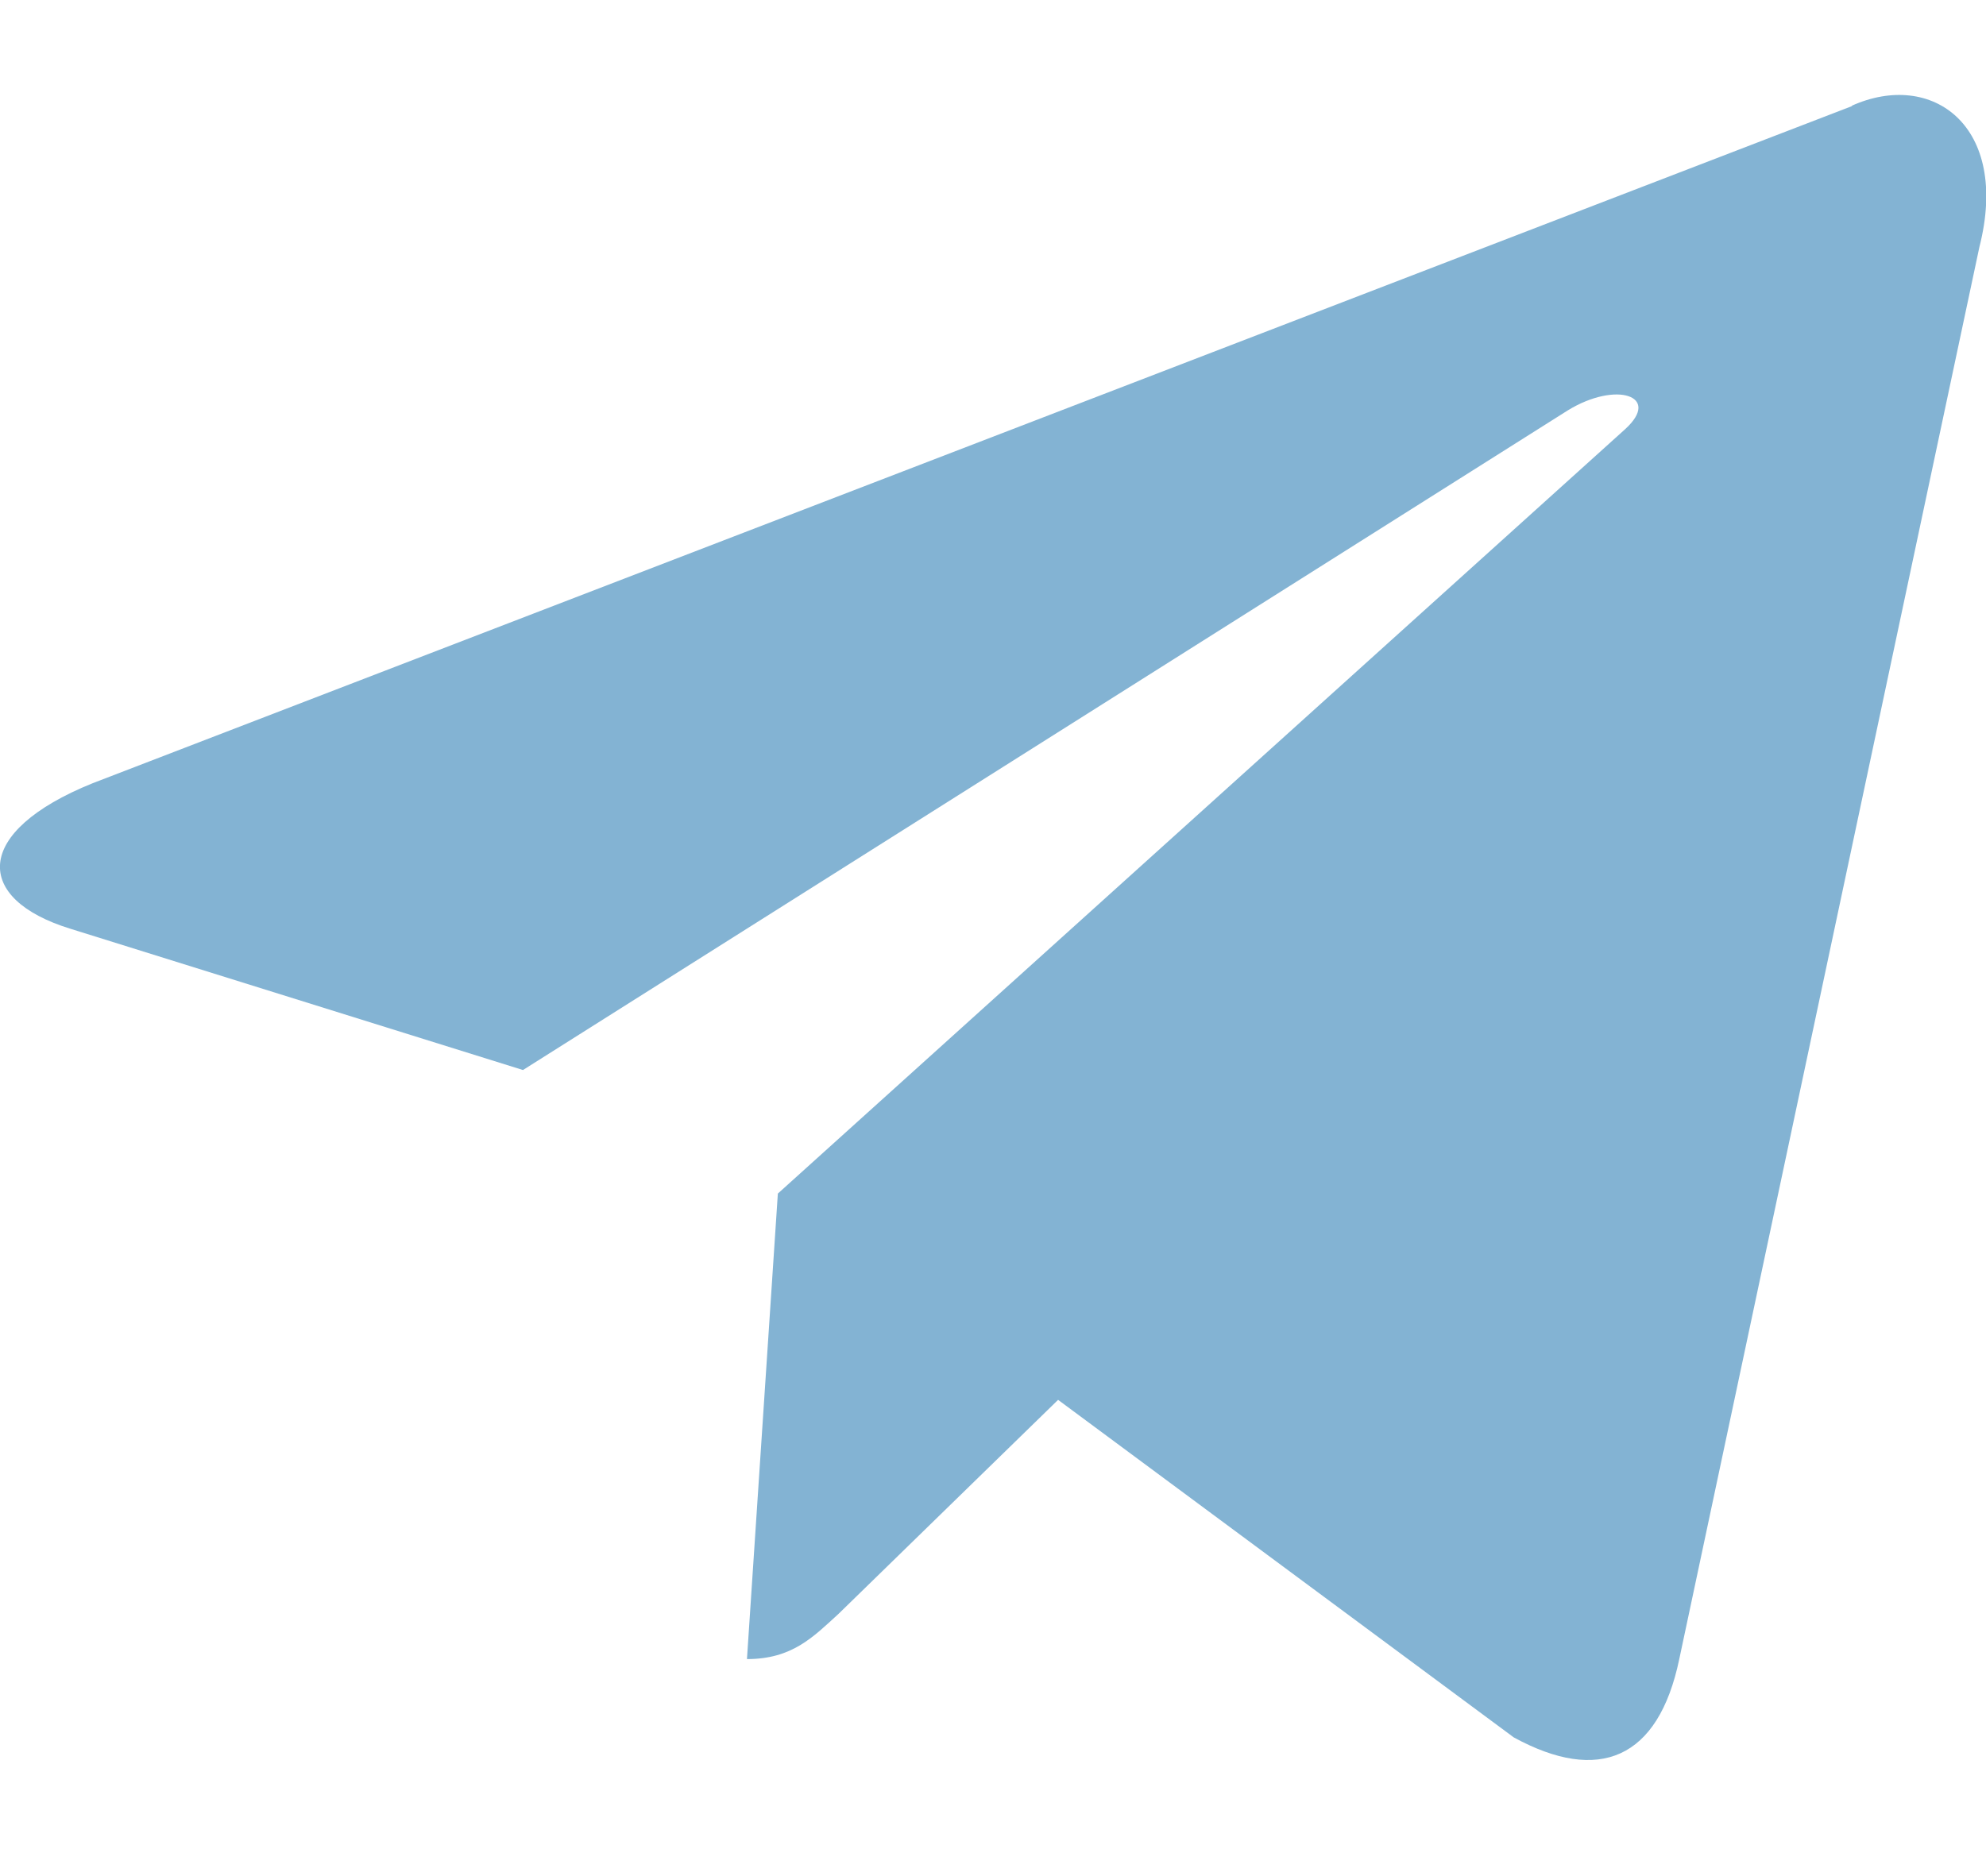
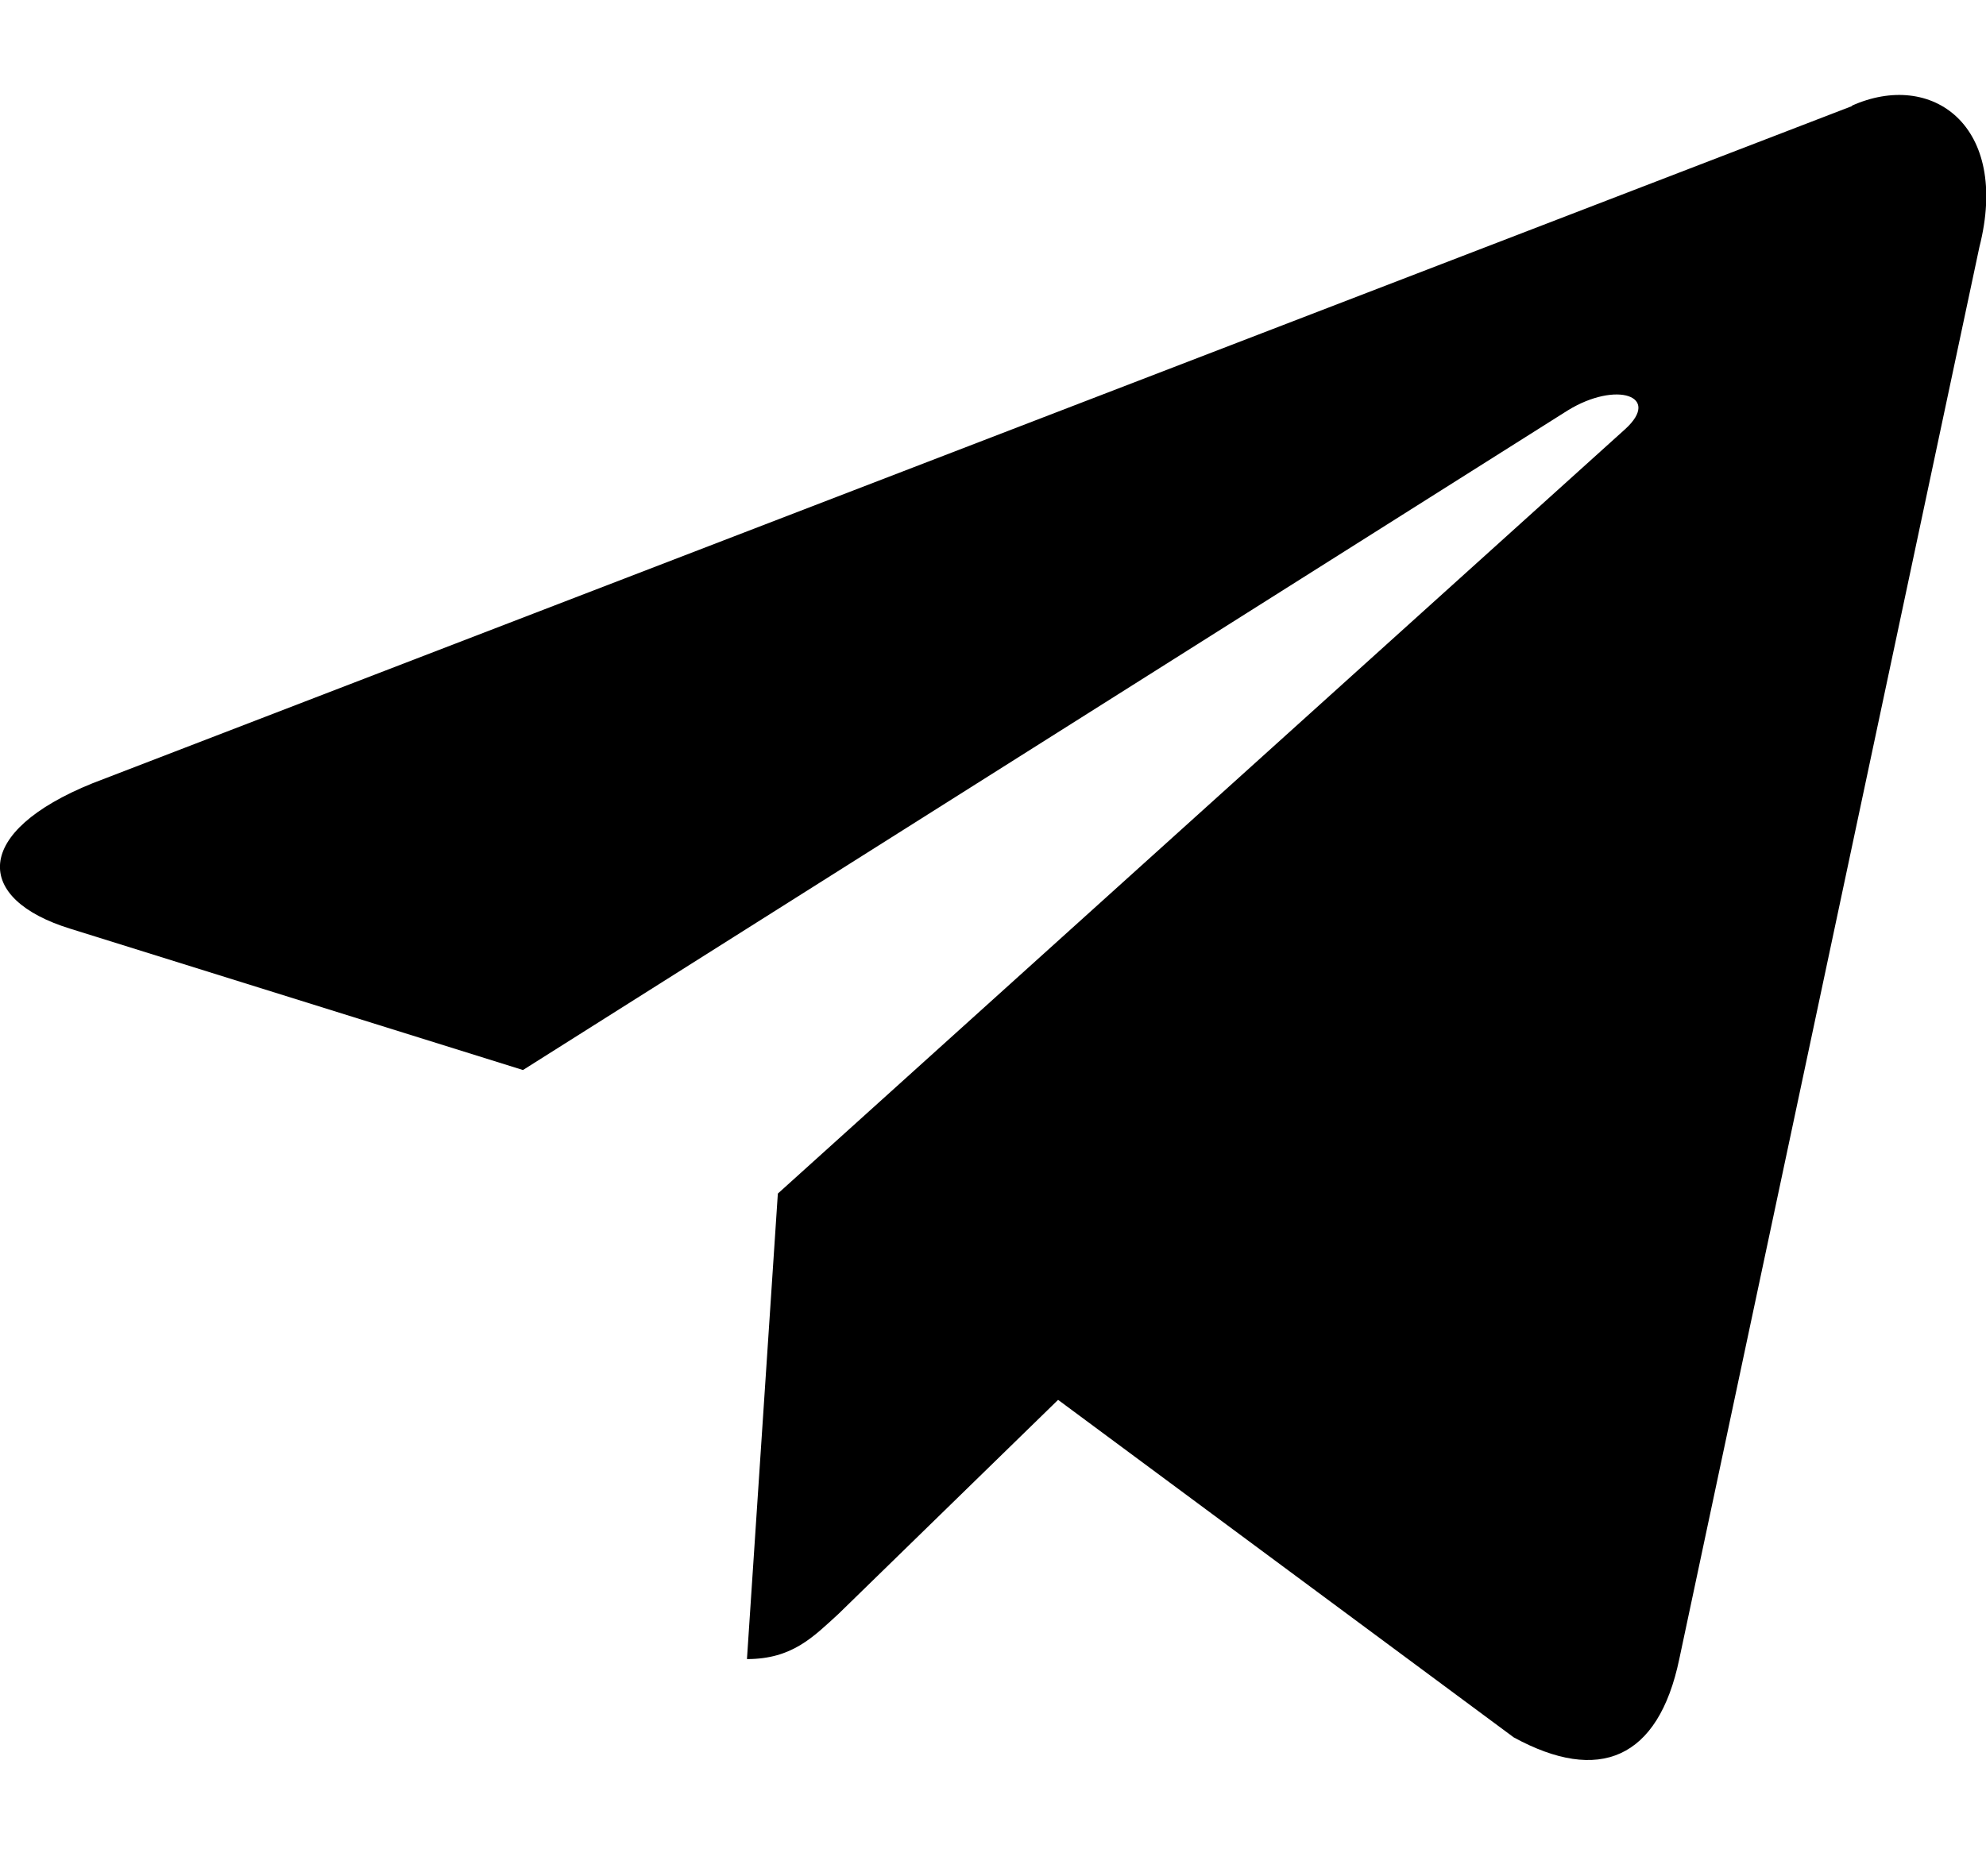
- <svg xmlns="http://www.w3.org/2000/svg" width="18" height="17" fill="none">
-   <path d="M16.79.96.84 7.1c-1.09.44-1.08 1.05-.2 1.32l4.1 1.28 9.47-5.98c.44-.27.85-.13.52.17l-7.68 6.93-.28 4.22c.41 0 .6-.2.83-.41l1.99-1.94 4.13 3.06c.77.42 1.31.2 1.5-.71l2.72-12.8c.28-1.1-.43-1.61-1.16-1.28Z" fill="#83B3D3" />
+ <svg xmlns="http://www.w3.org/2000/svg" width="18" height="17" viewBox="0 0 18 17" fill="currentColor">
+   <path d="M16.79.96.84 7.1c-1.09.44-1.08 1.05-.2 1.32l4.1 1.28 9.47-5.98c.44-.27.85-.13.52.17l-7.68 6.93-.28 4.22c.41 0 .6-.2.83-.41l1.99-1.94 4.13 3.06c.77.42 1.31.2 1.5-.71l2.72-12.8c.28-1.1-.43-1.61-1.16-1.28Z" />
</svg>
